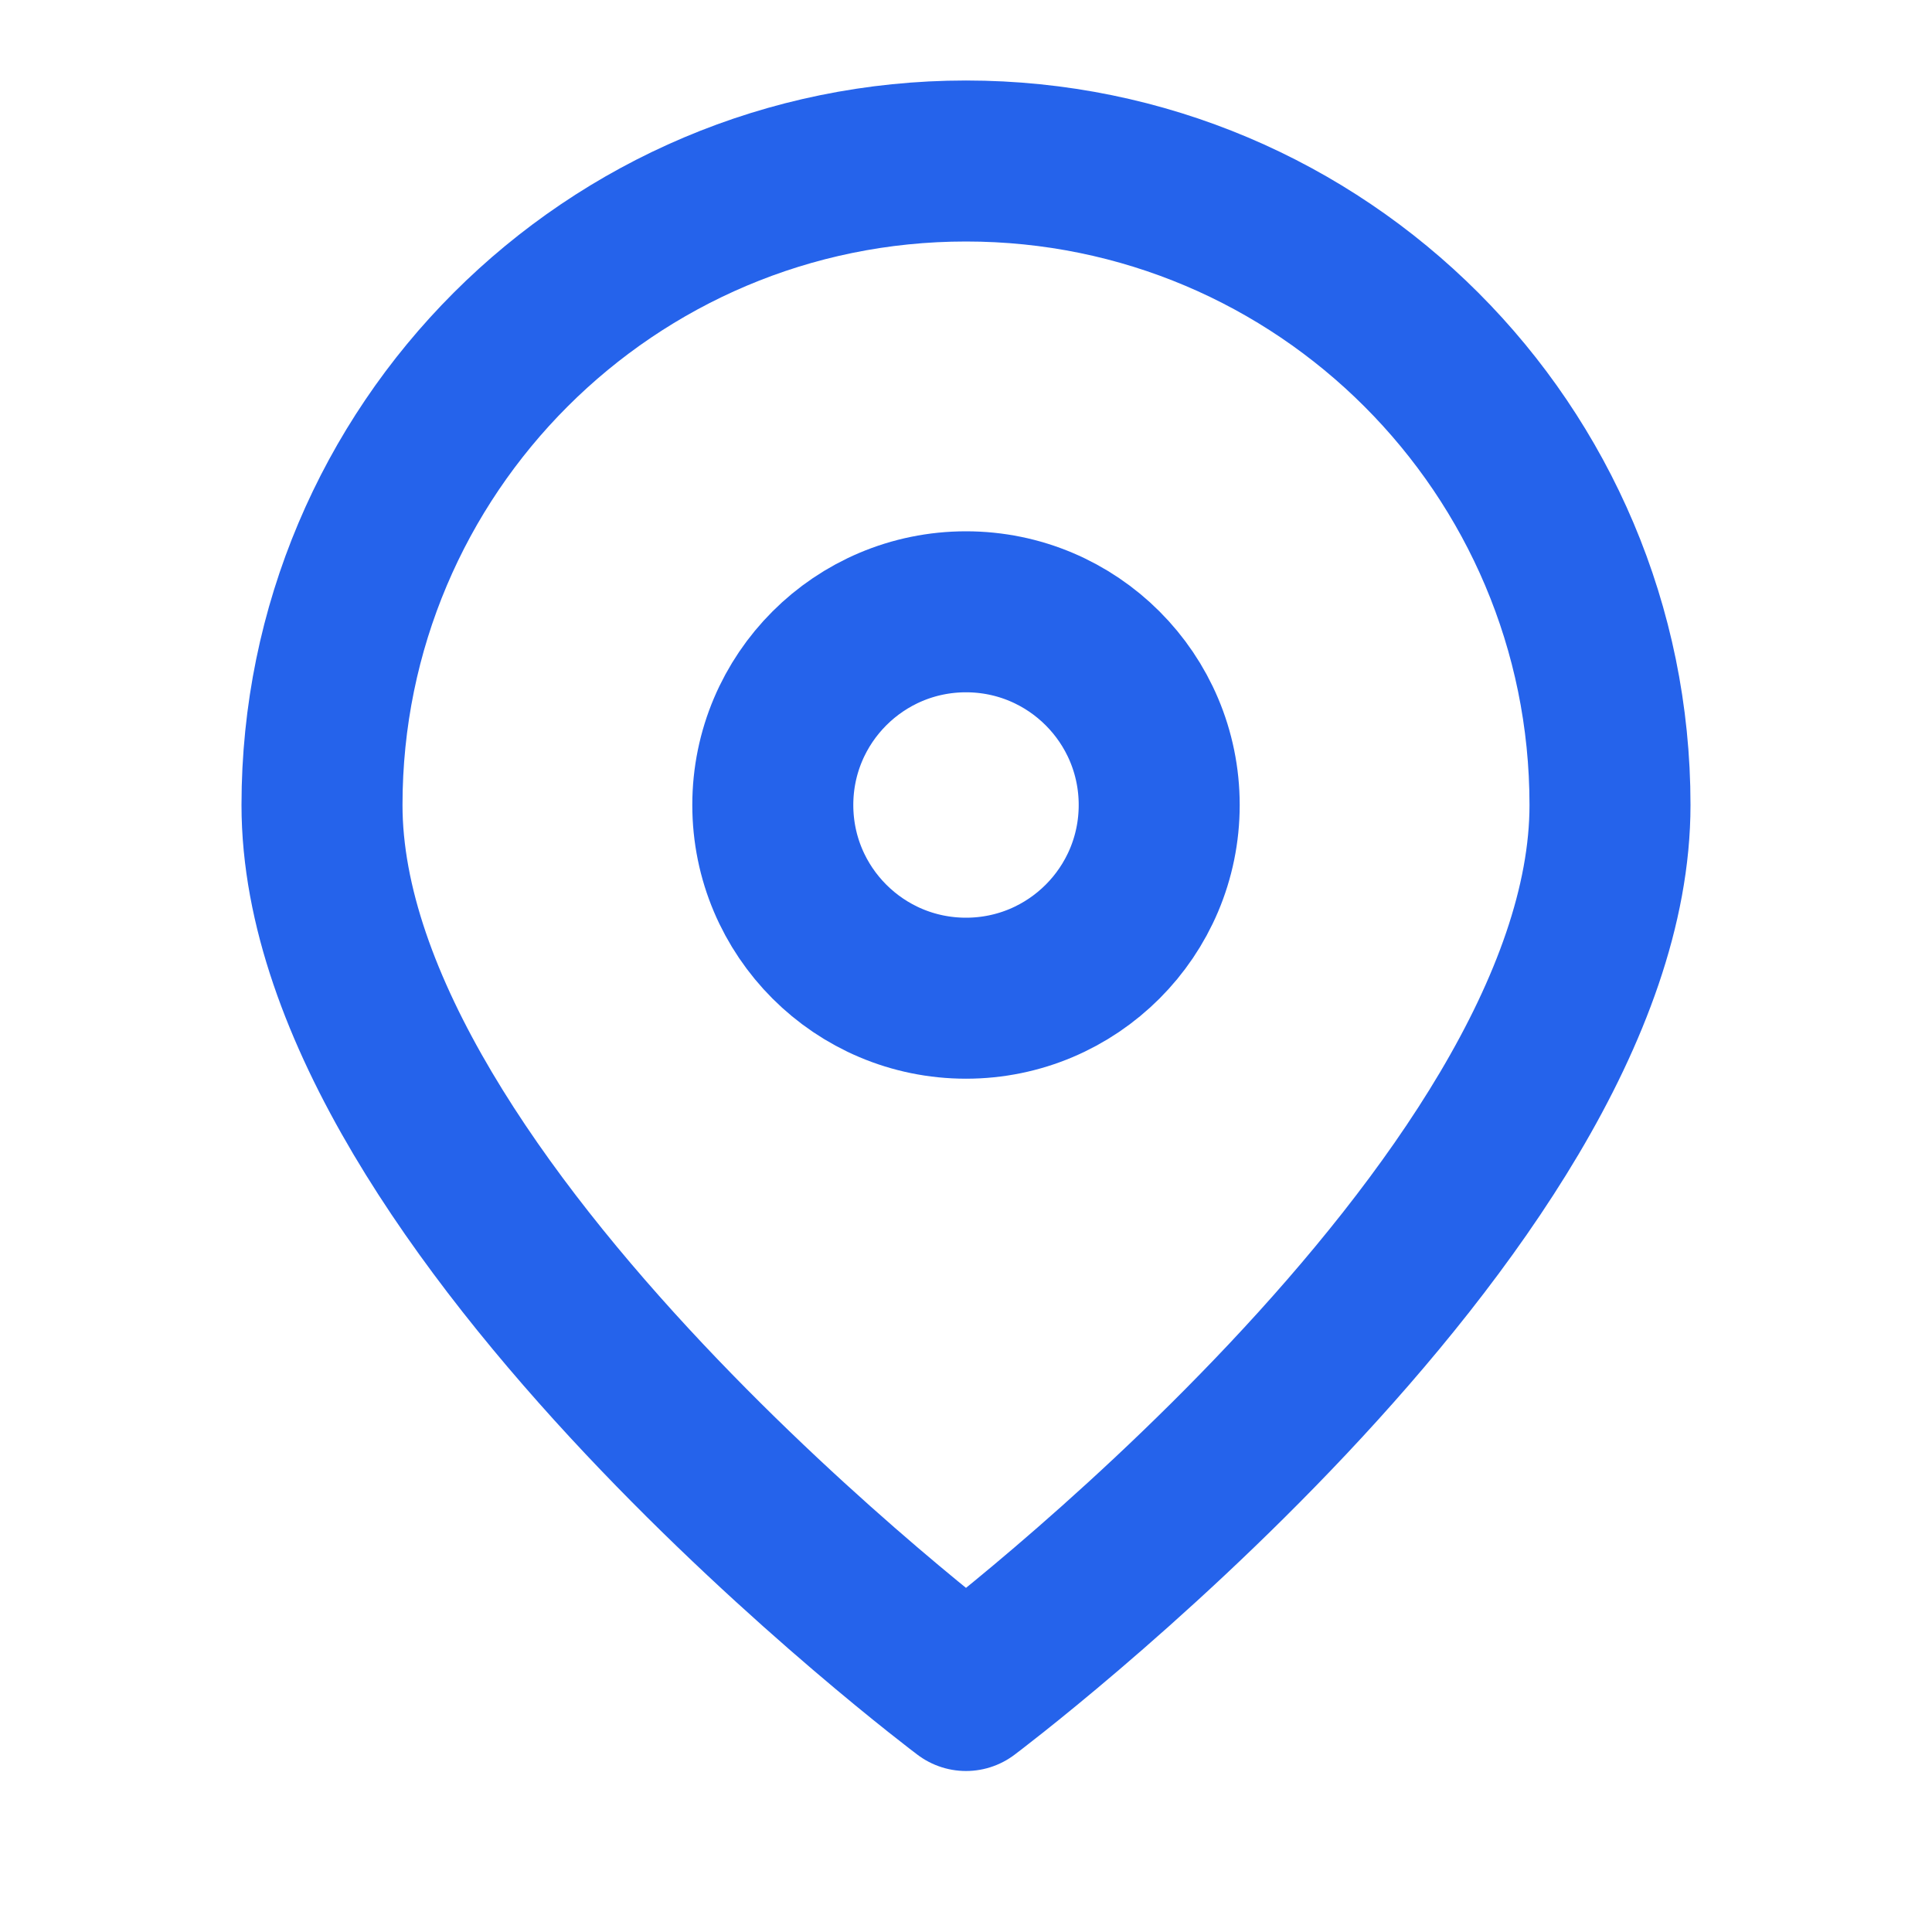
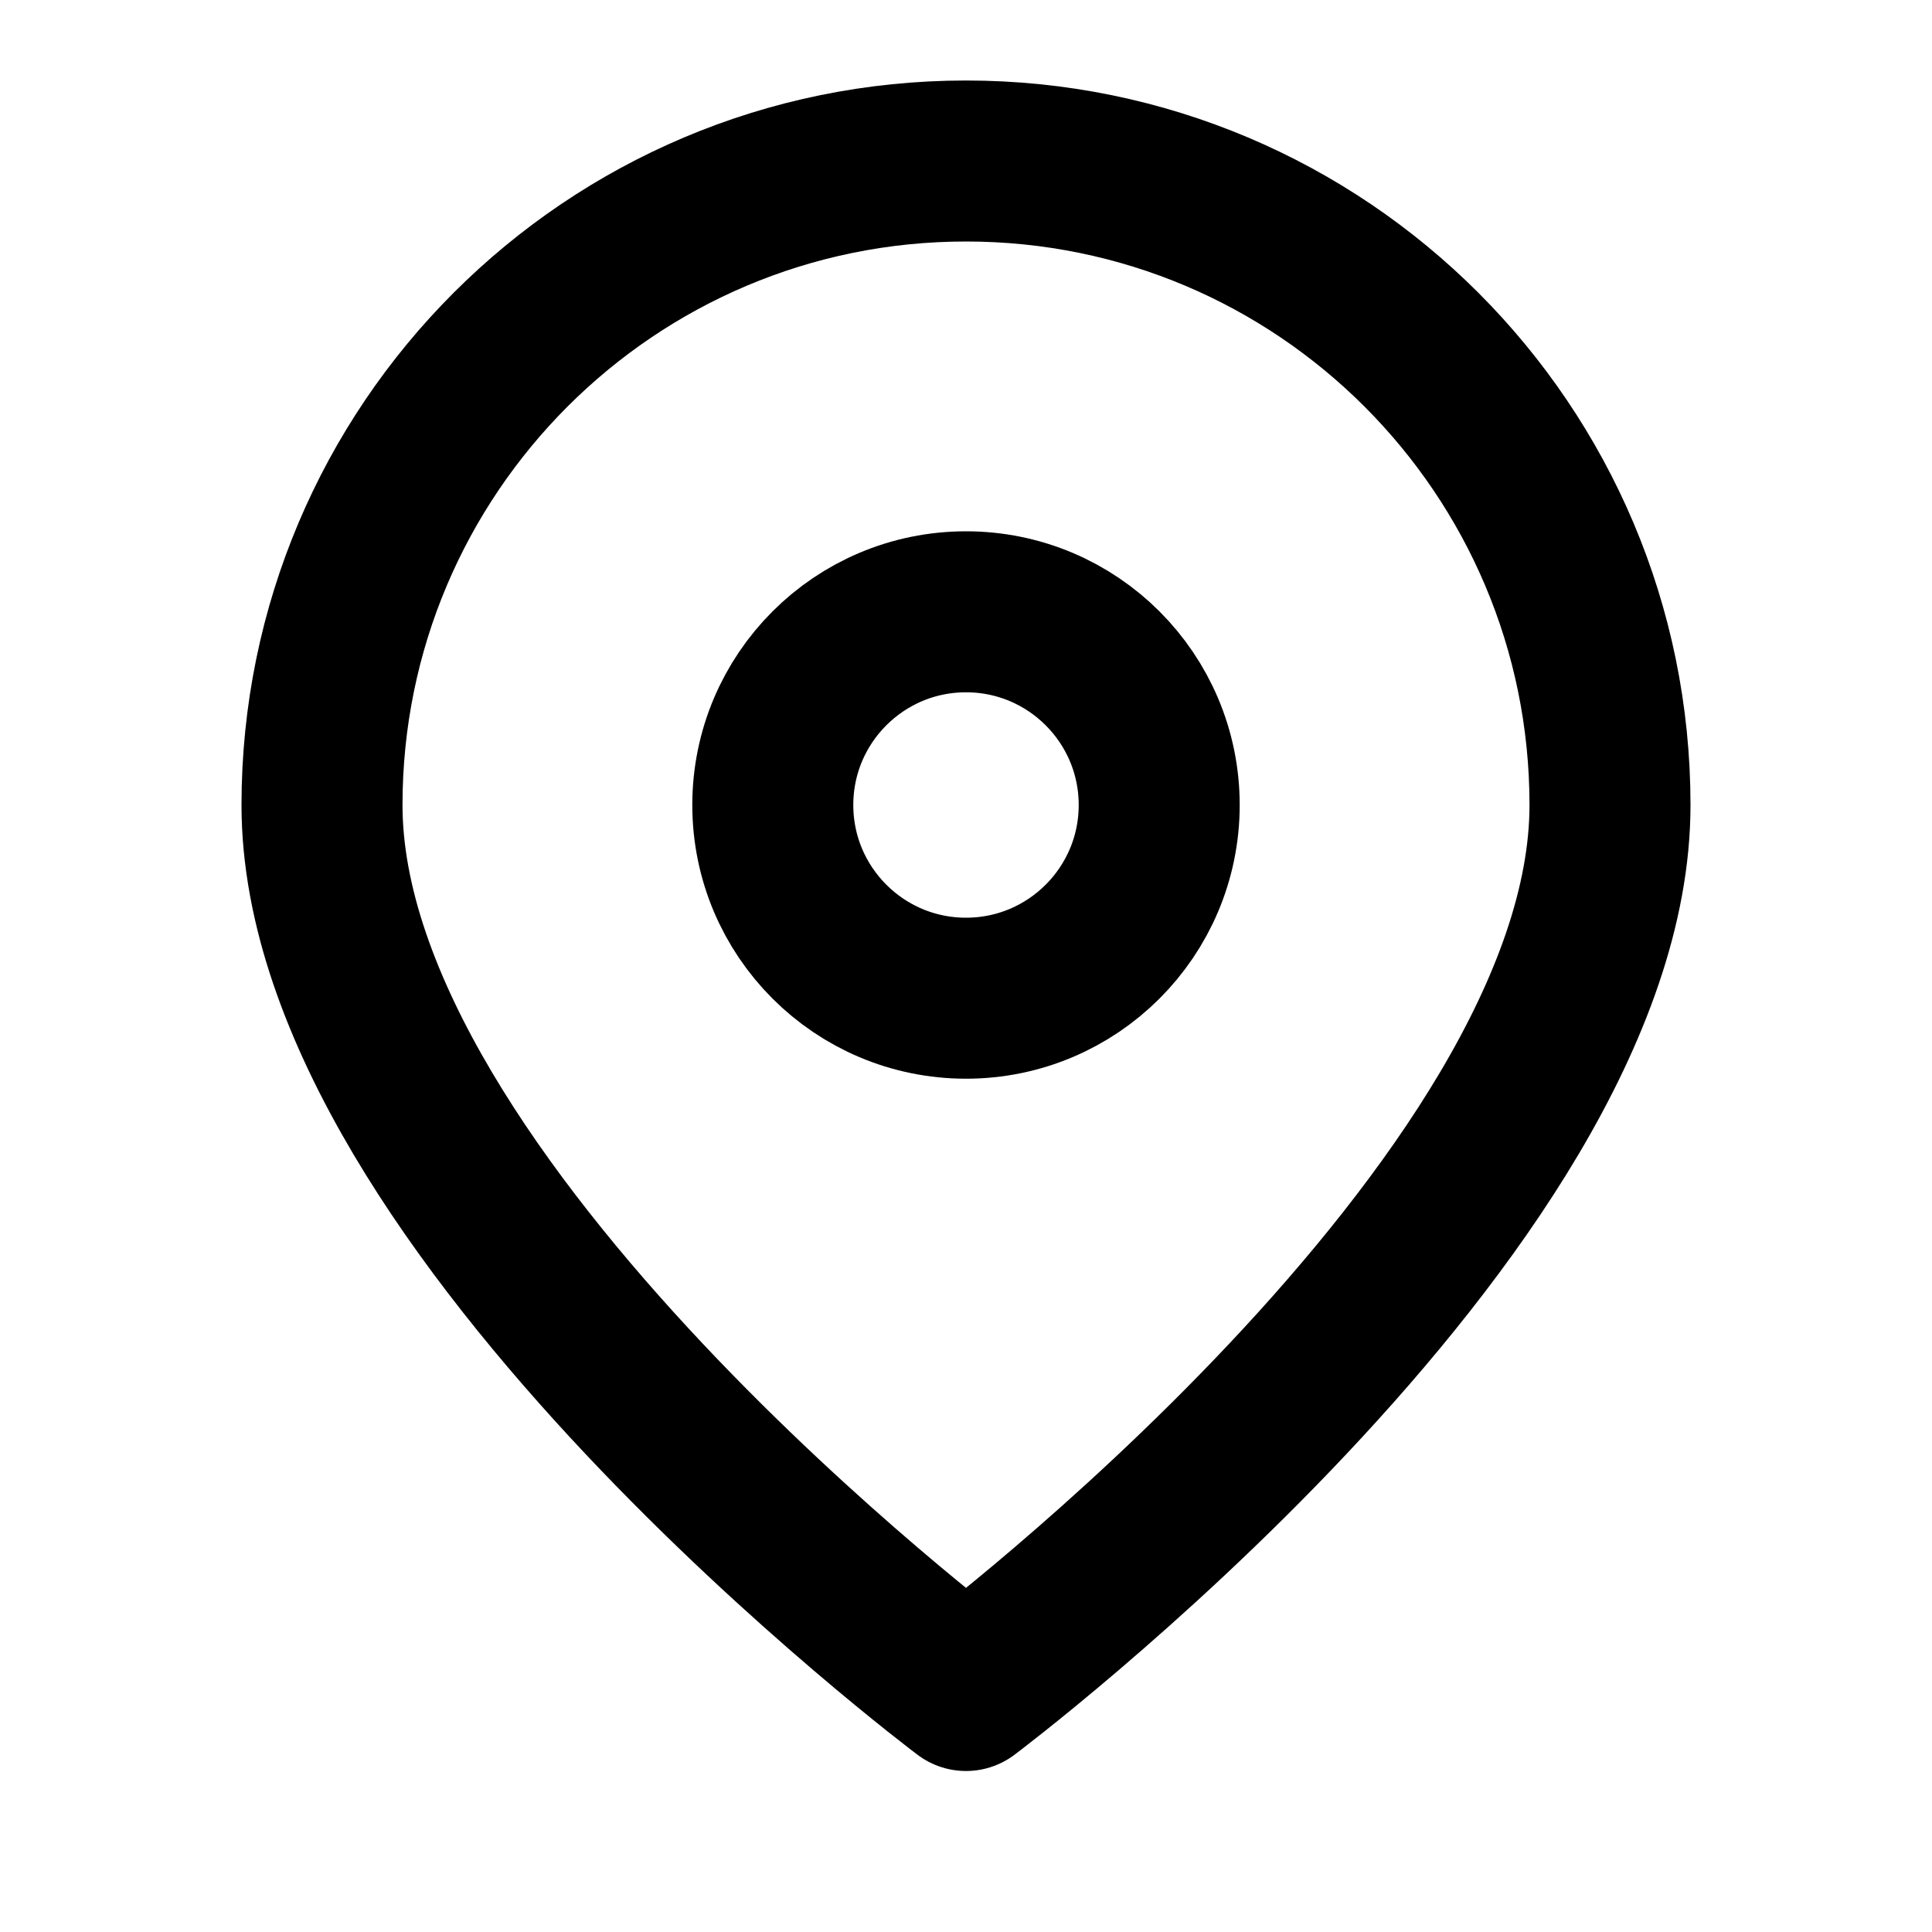
- <svg xmlns="http://www.w3.org/2000/svg" viewBox="0 0 24 24" fill="none" stroke="#2563EB" stroke-width="2" stroke-linecap="round" stroke-linejoin="round">
+ <svg xmlns="http://www.w3.org/2000/svg" viewBox="0 0 24 24" fill="none" stroke="#000000" stroke-width="2" stroke-linecap="round" stroke-linejoin="round">
  <path d="M20 10c0 5-8 11-8 11S4 15 4 10a8 8 0 1 1 16 0Z" />
  <circle cx="12" cy="10" r="2.4" />
</svg>
